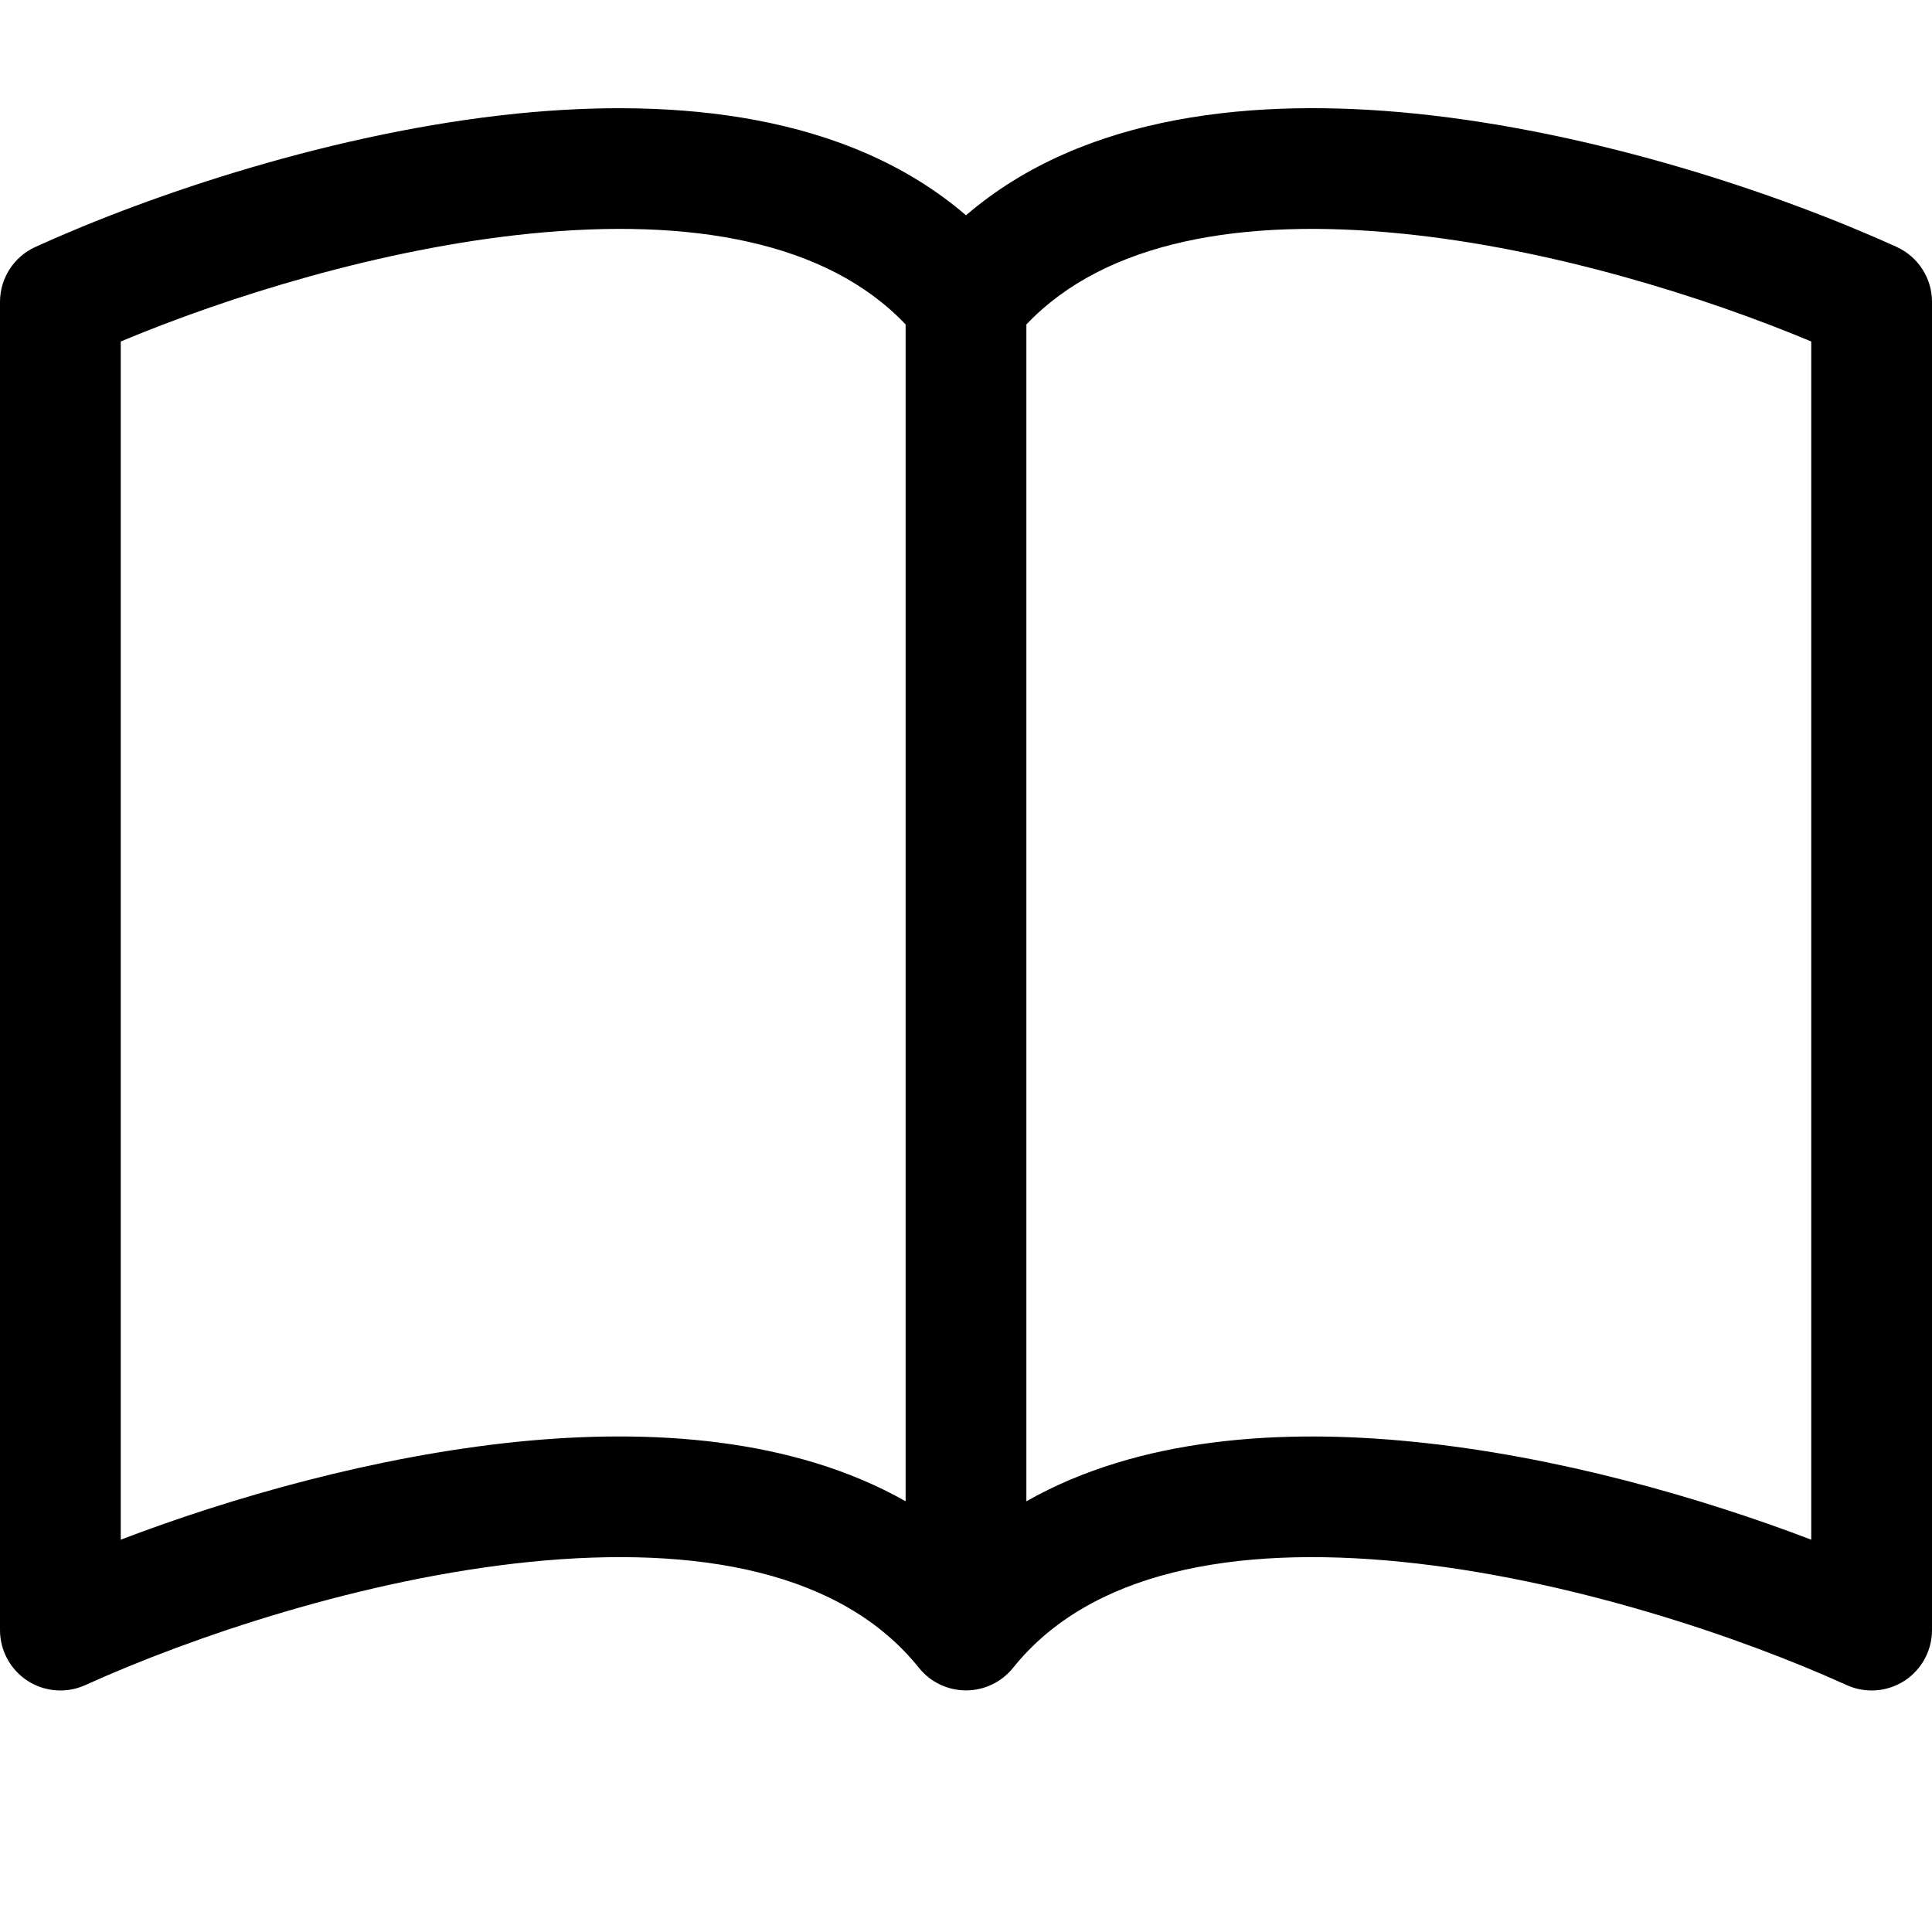
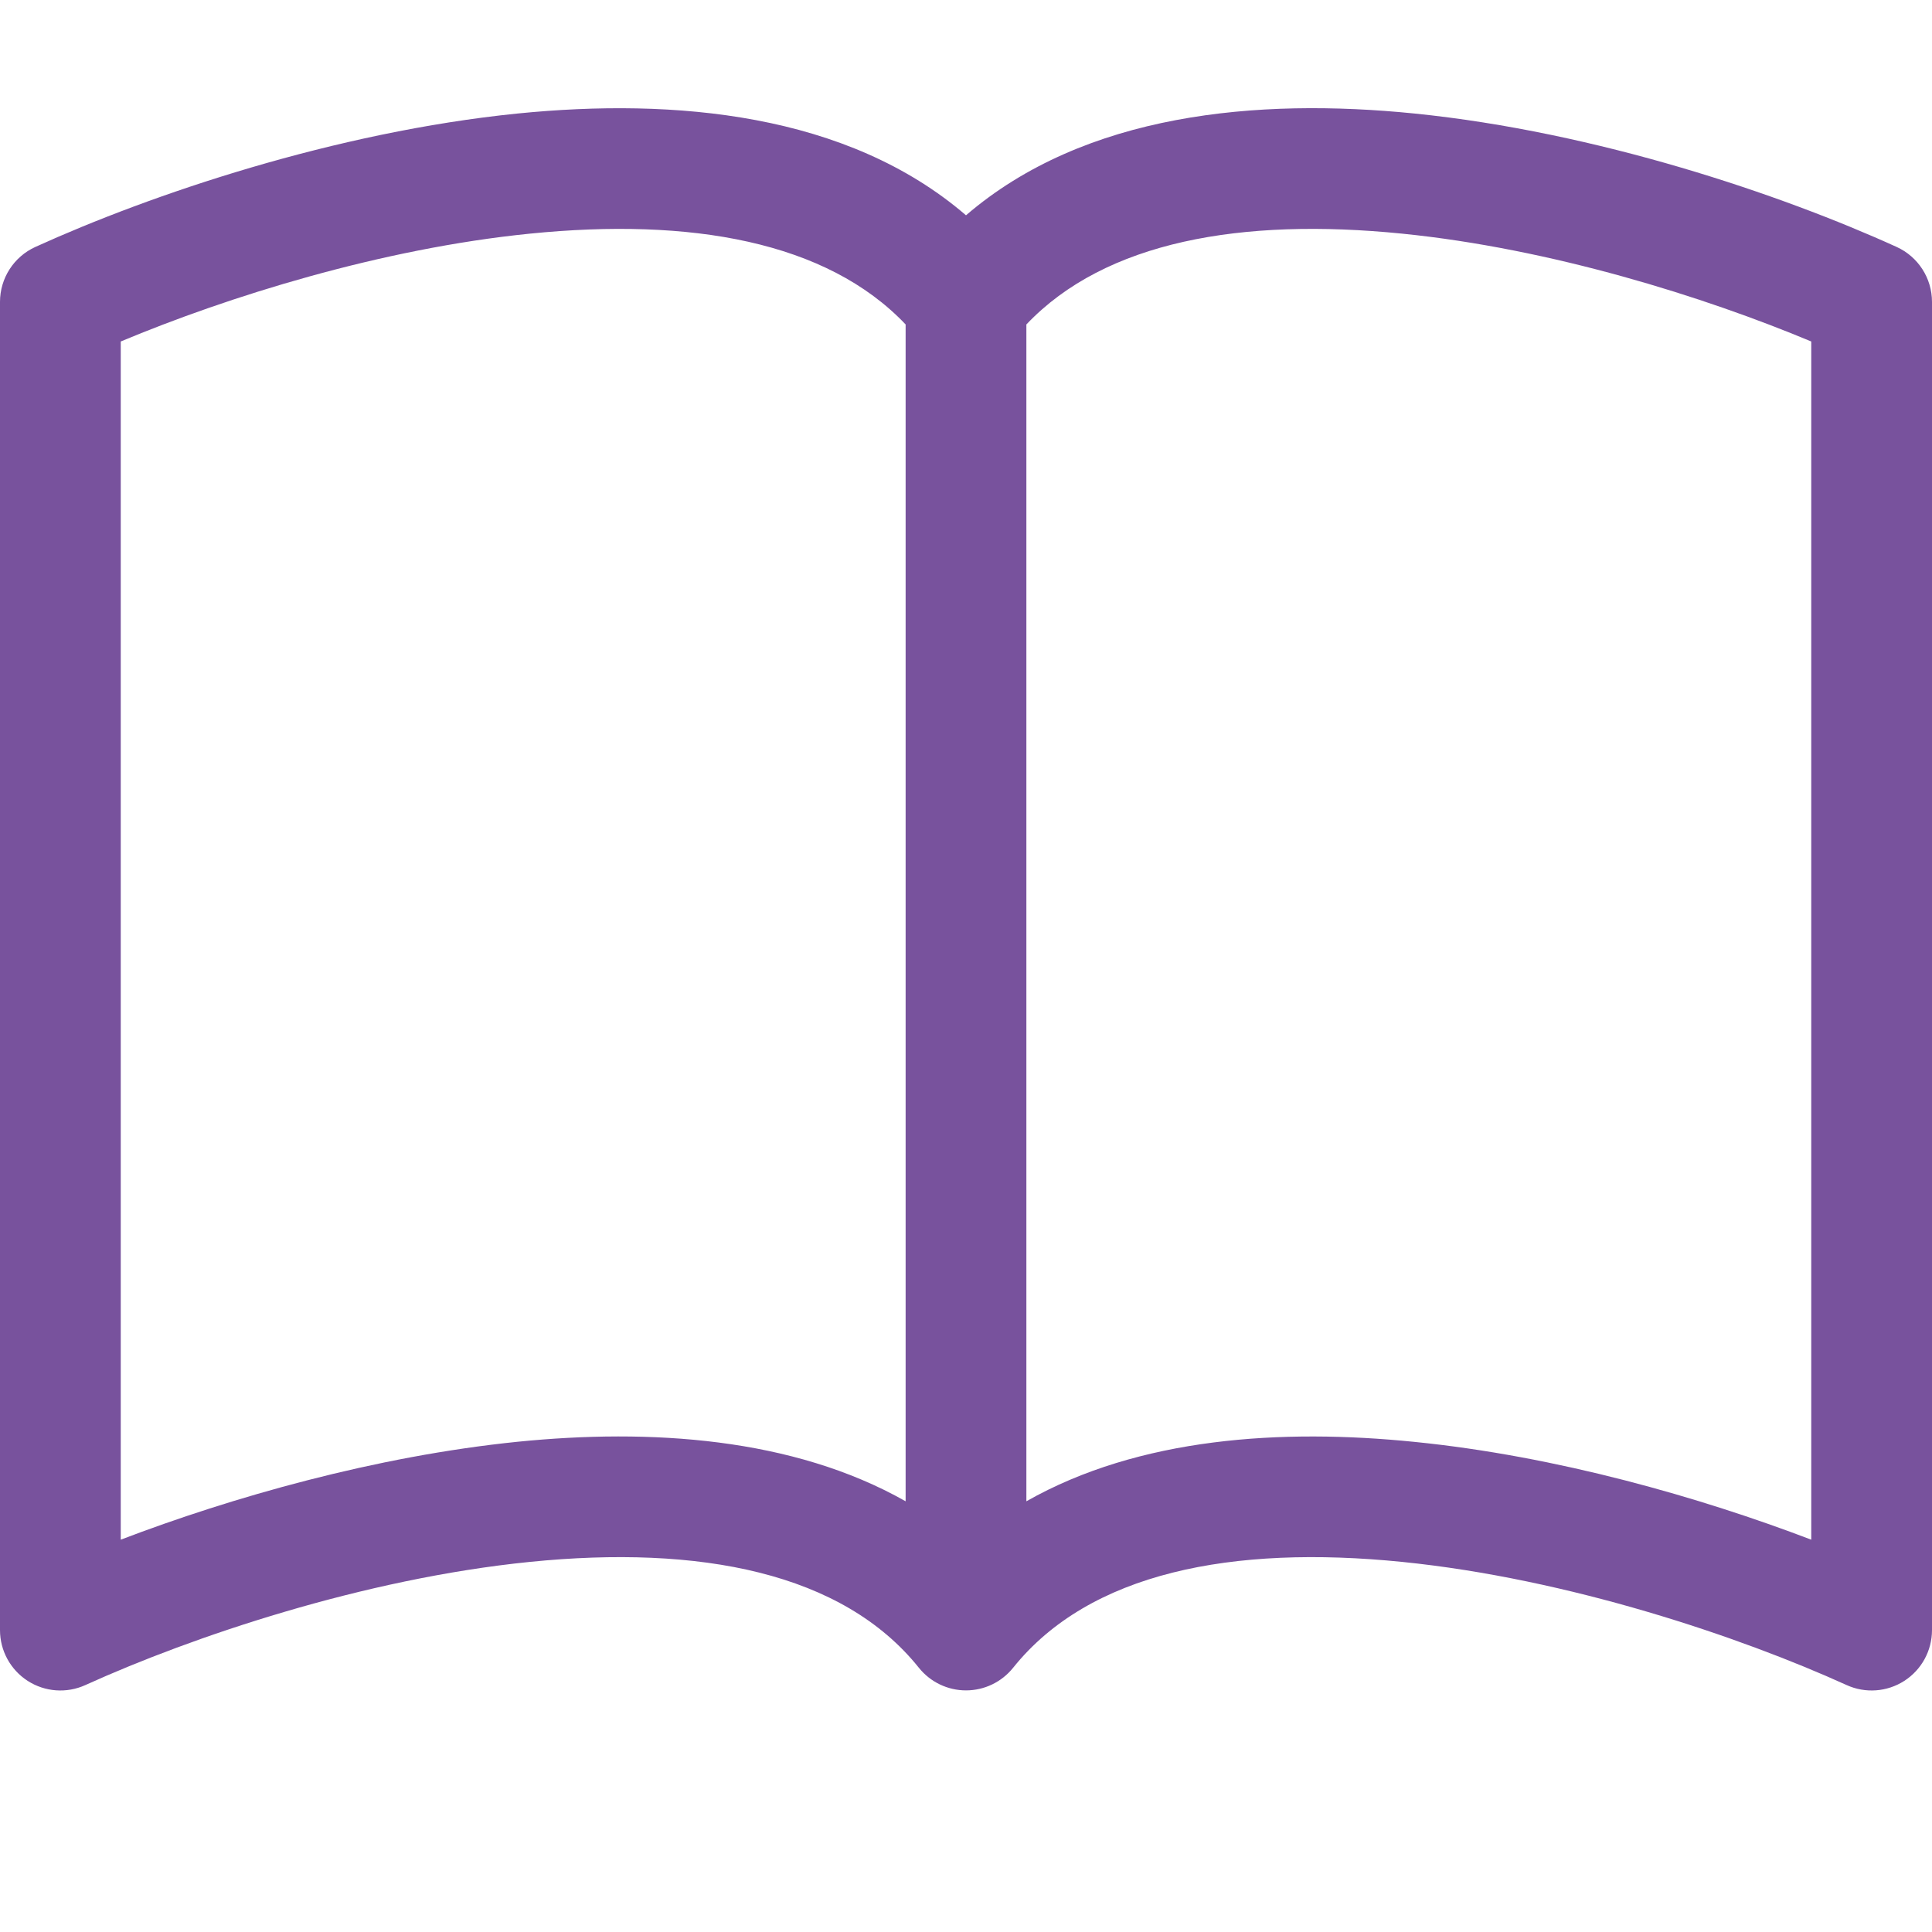
- <svg xmlns="http://www.w3.org/2000/svg" width="16" height="16" fill="currentColor" class="bi bi-book" viewBox="0 0 16 16">
+ <svg xmlns="http://www.w3.org/2000/svg" width="16" height="16" fill="#78529d" class="bi bi-book" viewBox="0 0 16 16">
  <path d="M1 2.828c.885-.37 2.154-.769 3.388-.893 1.33-.134 2.458.063 3.112.752v9.746c-.935-.53-2.12-.603-3.213-.493-1.18.12-2.37.461-3.287.811zm7.5-.141c.654-.689 1.782-.886 3.112-.752 1.234.124 2.503.523 3.388.893v9.923c-.918-.35-2.107-.692-3.287-.81-1.094-.111-2.278-.039-3.213.492zM8 1.783C7.015.936 5.587.81 4.287.94c-1.514.153-3.042.672-3.994 1.105A.5.5 0 0 0 0 2.5v11a.5.5 0 0 0 .707.455c.882-.4 2.303-.881 3.68-1.02 1.409-.142 2.59.087 3.223.877a.5.5 0 0 0 .78 0c.633-.79 1.814-1.019 3.222-.877 1.378.139 2.8.62 3.681 1.02A.5.5 0 0 0 16 13.5v-11a.5.5 0 0 0-.293-.455c-.952-.433-2.48-.952-3.994-1.105C10.413.809 8.985.936 8 1.783" />
</svg>
